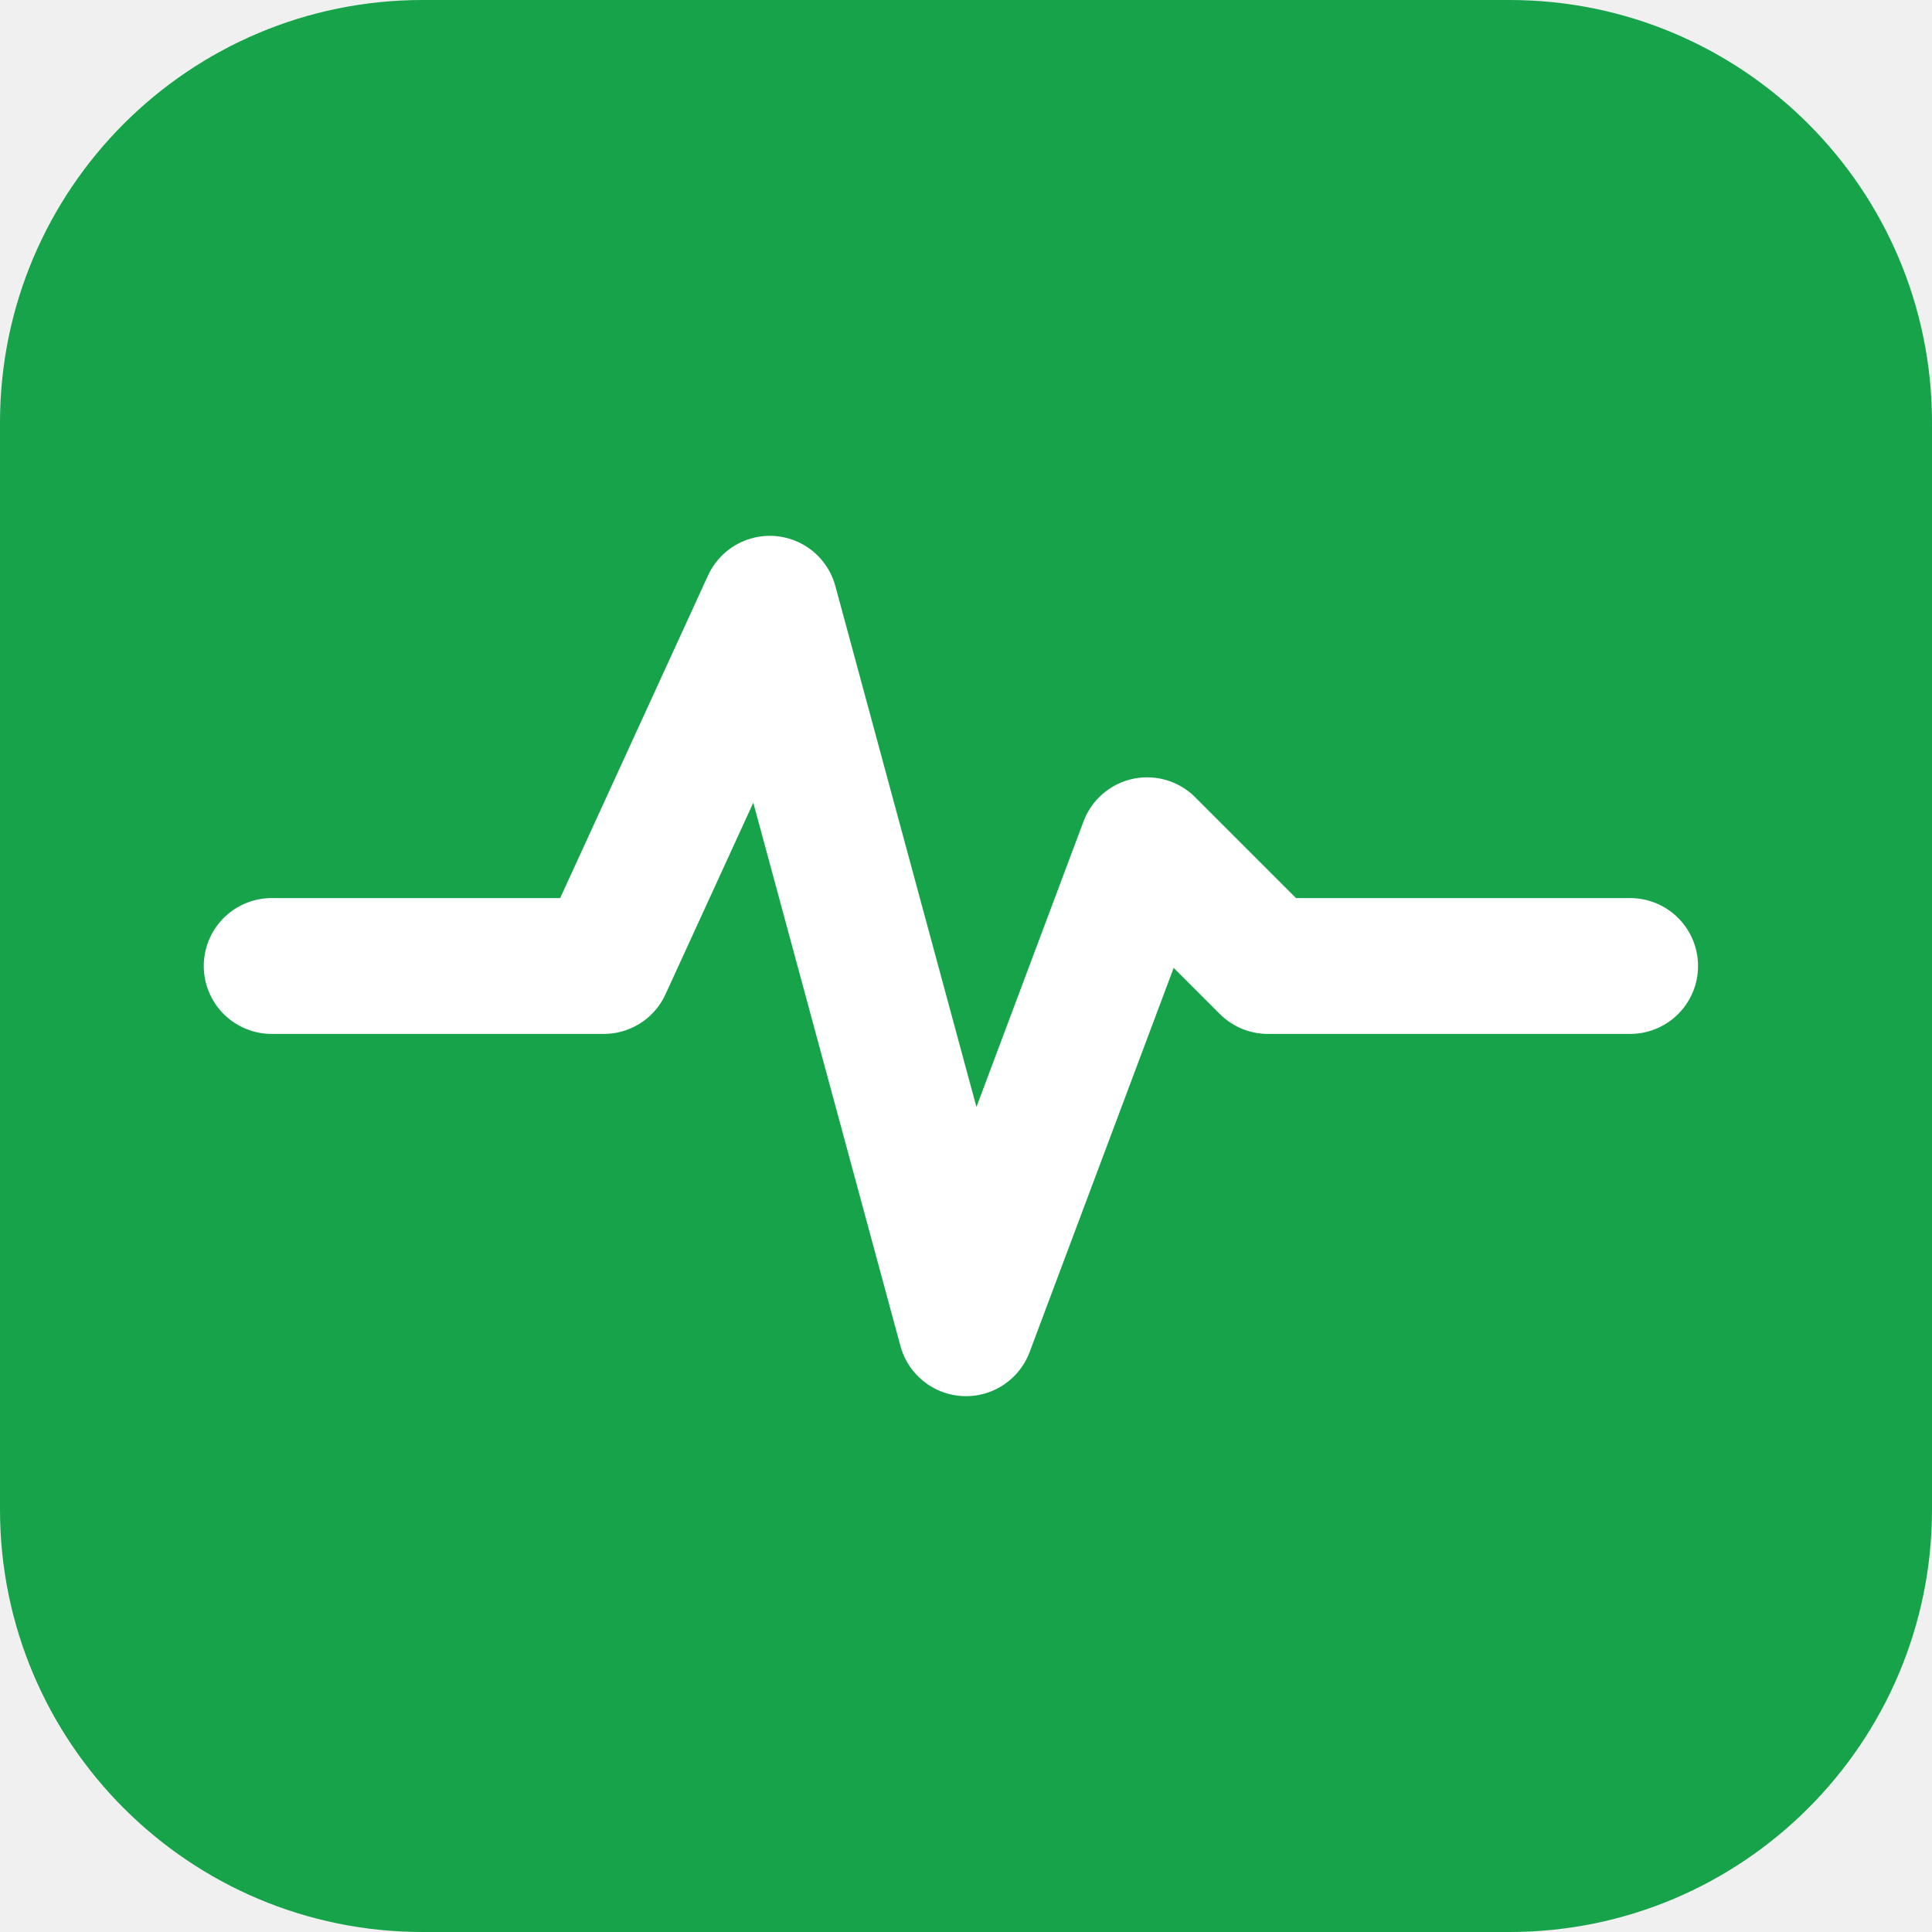
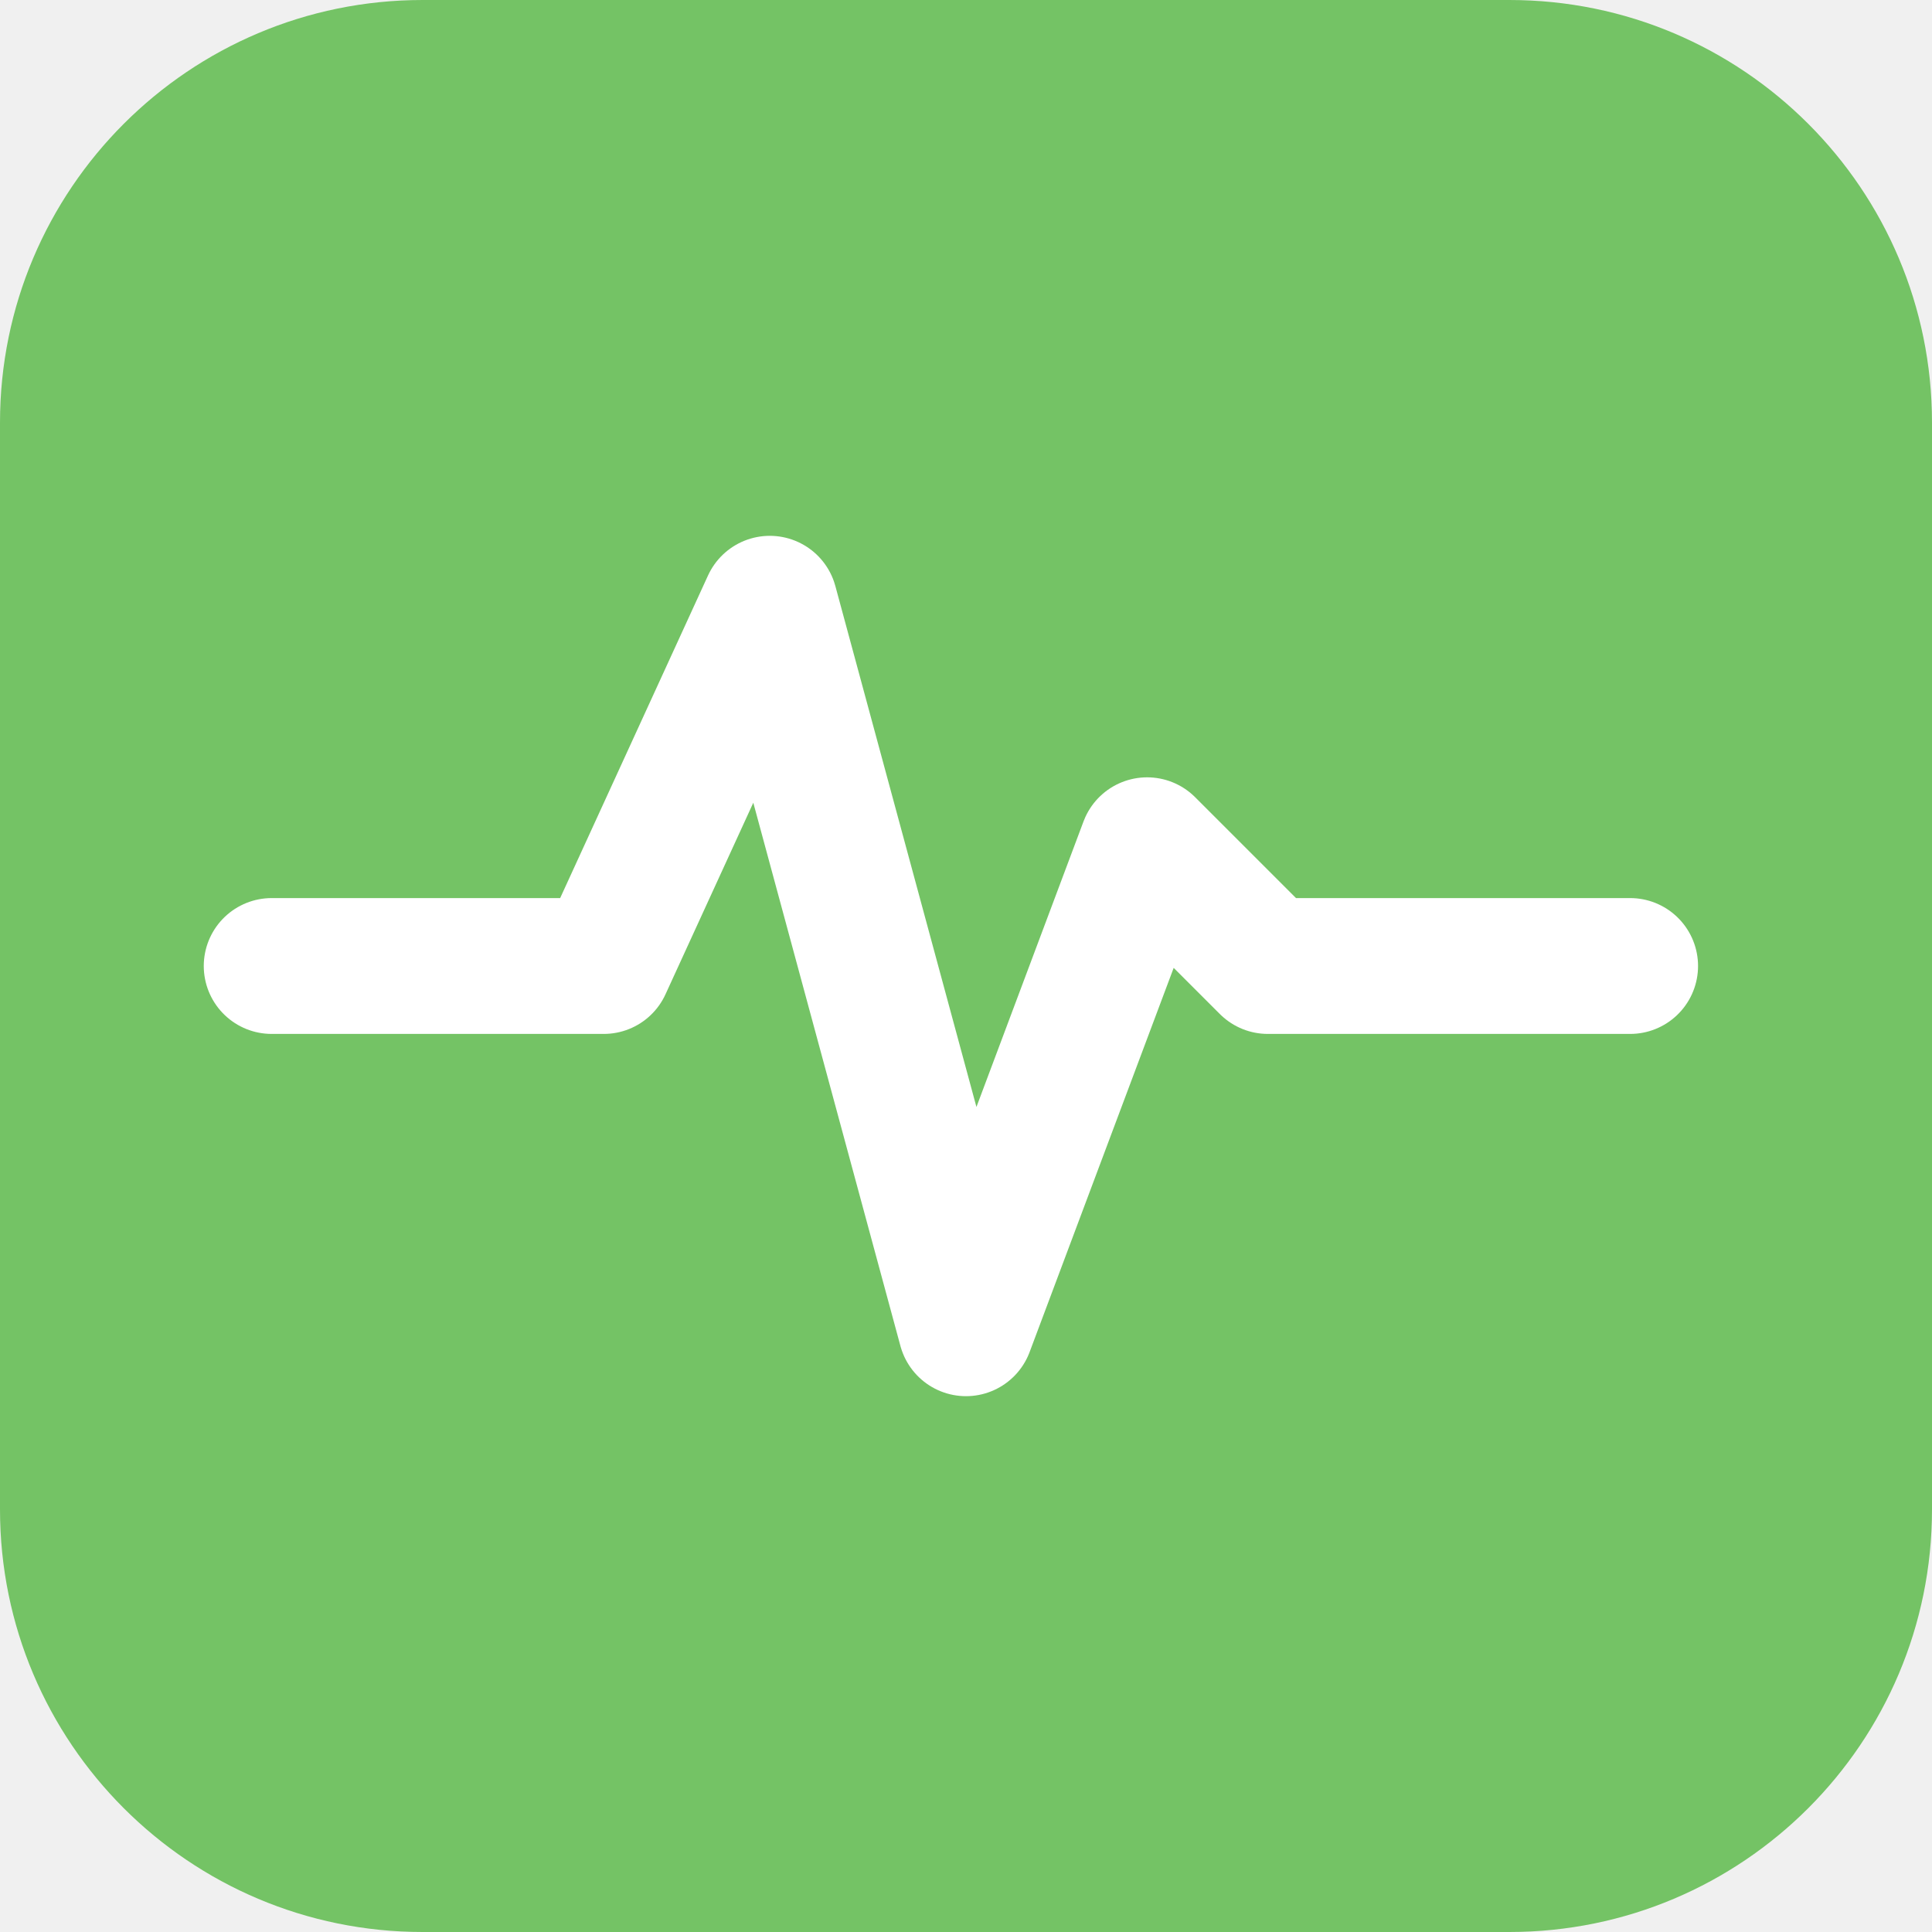
<svg xmlns="http://www.w3.org/2000/svg" viewBox="0 0 64 64" width="64" height="64" role="img" aria-label="Pulse">
-   <rect width="64" height="64" rx="14" fill="#16A34A" />
+   <rect width="64" height="64" rx="14" fill="#74C365" />
  <path d="M9 32h11l5.5-12L32 44l6-16 4 4h12" fill="none" stroke="#FFFFFF" stroke-width="4.5" stroke-linecap="round" stroke-linejoin="round" />
</svg>
